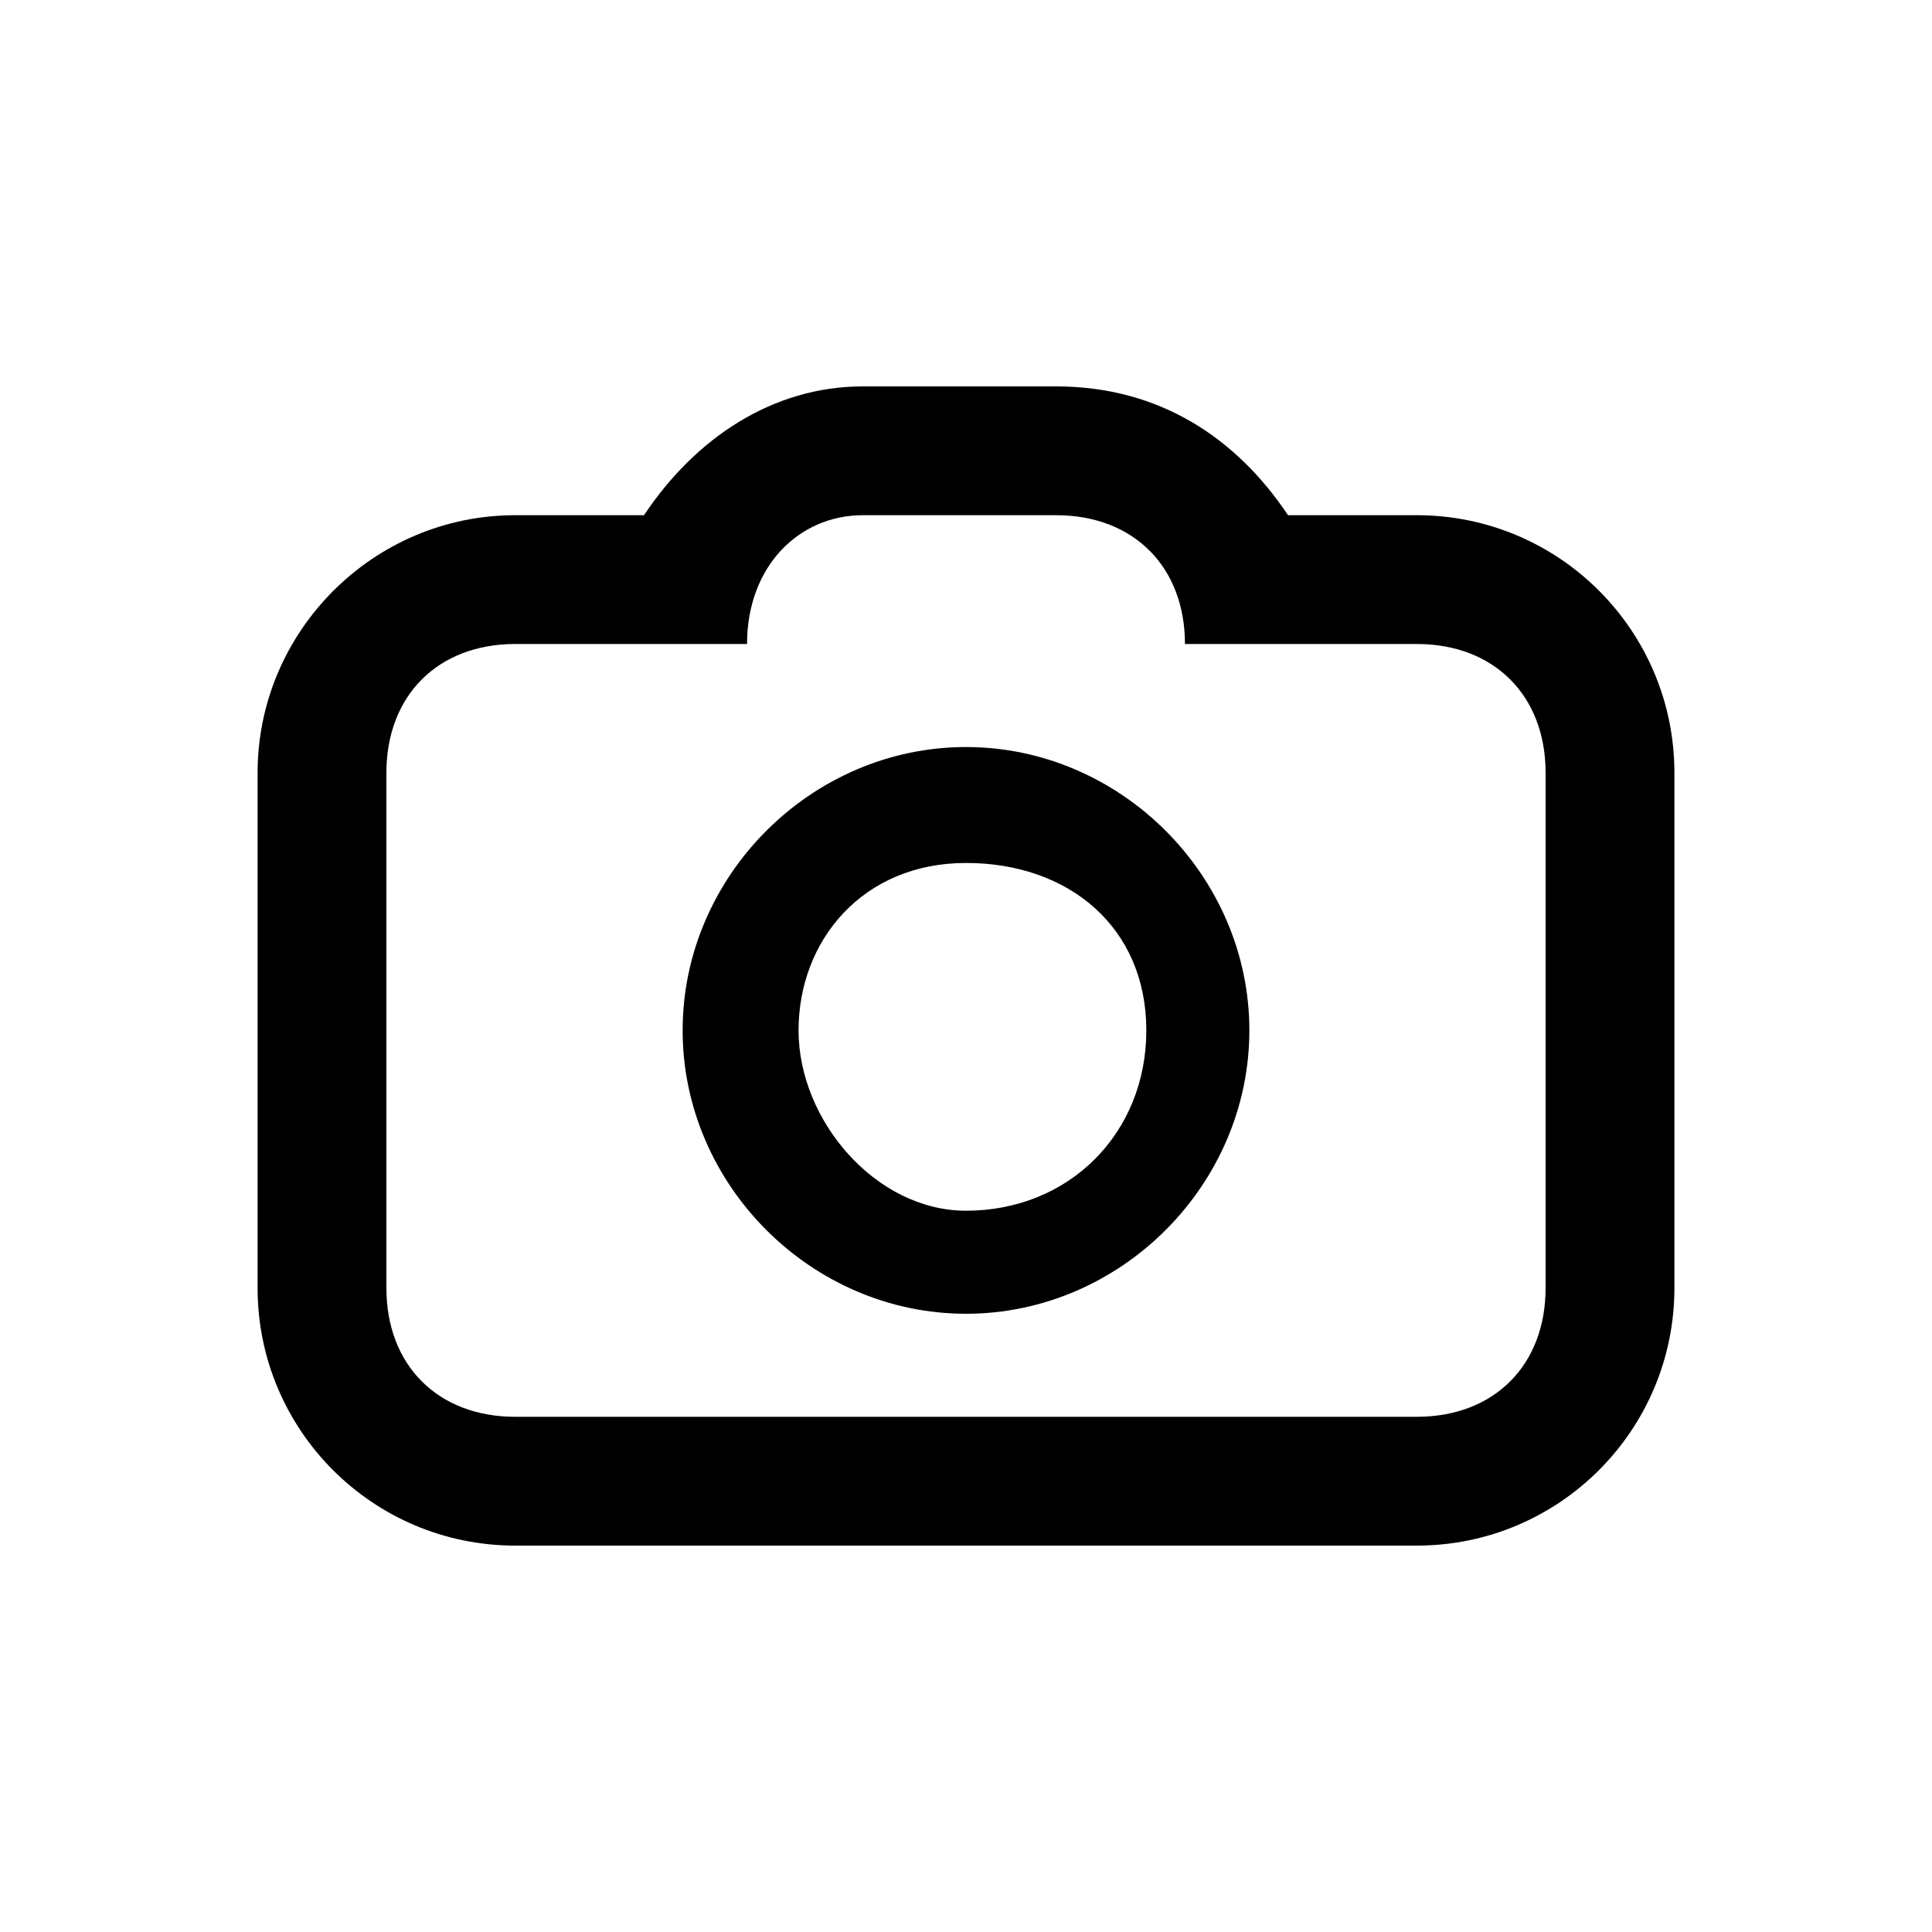
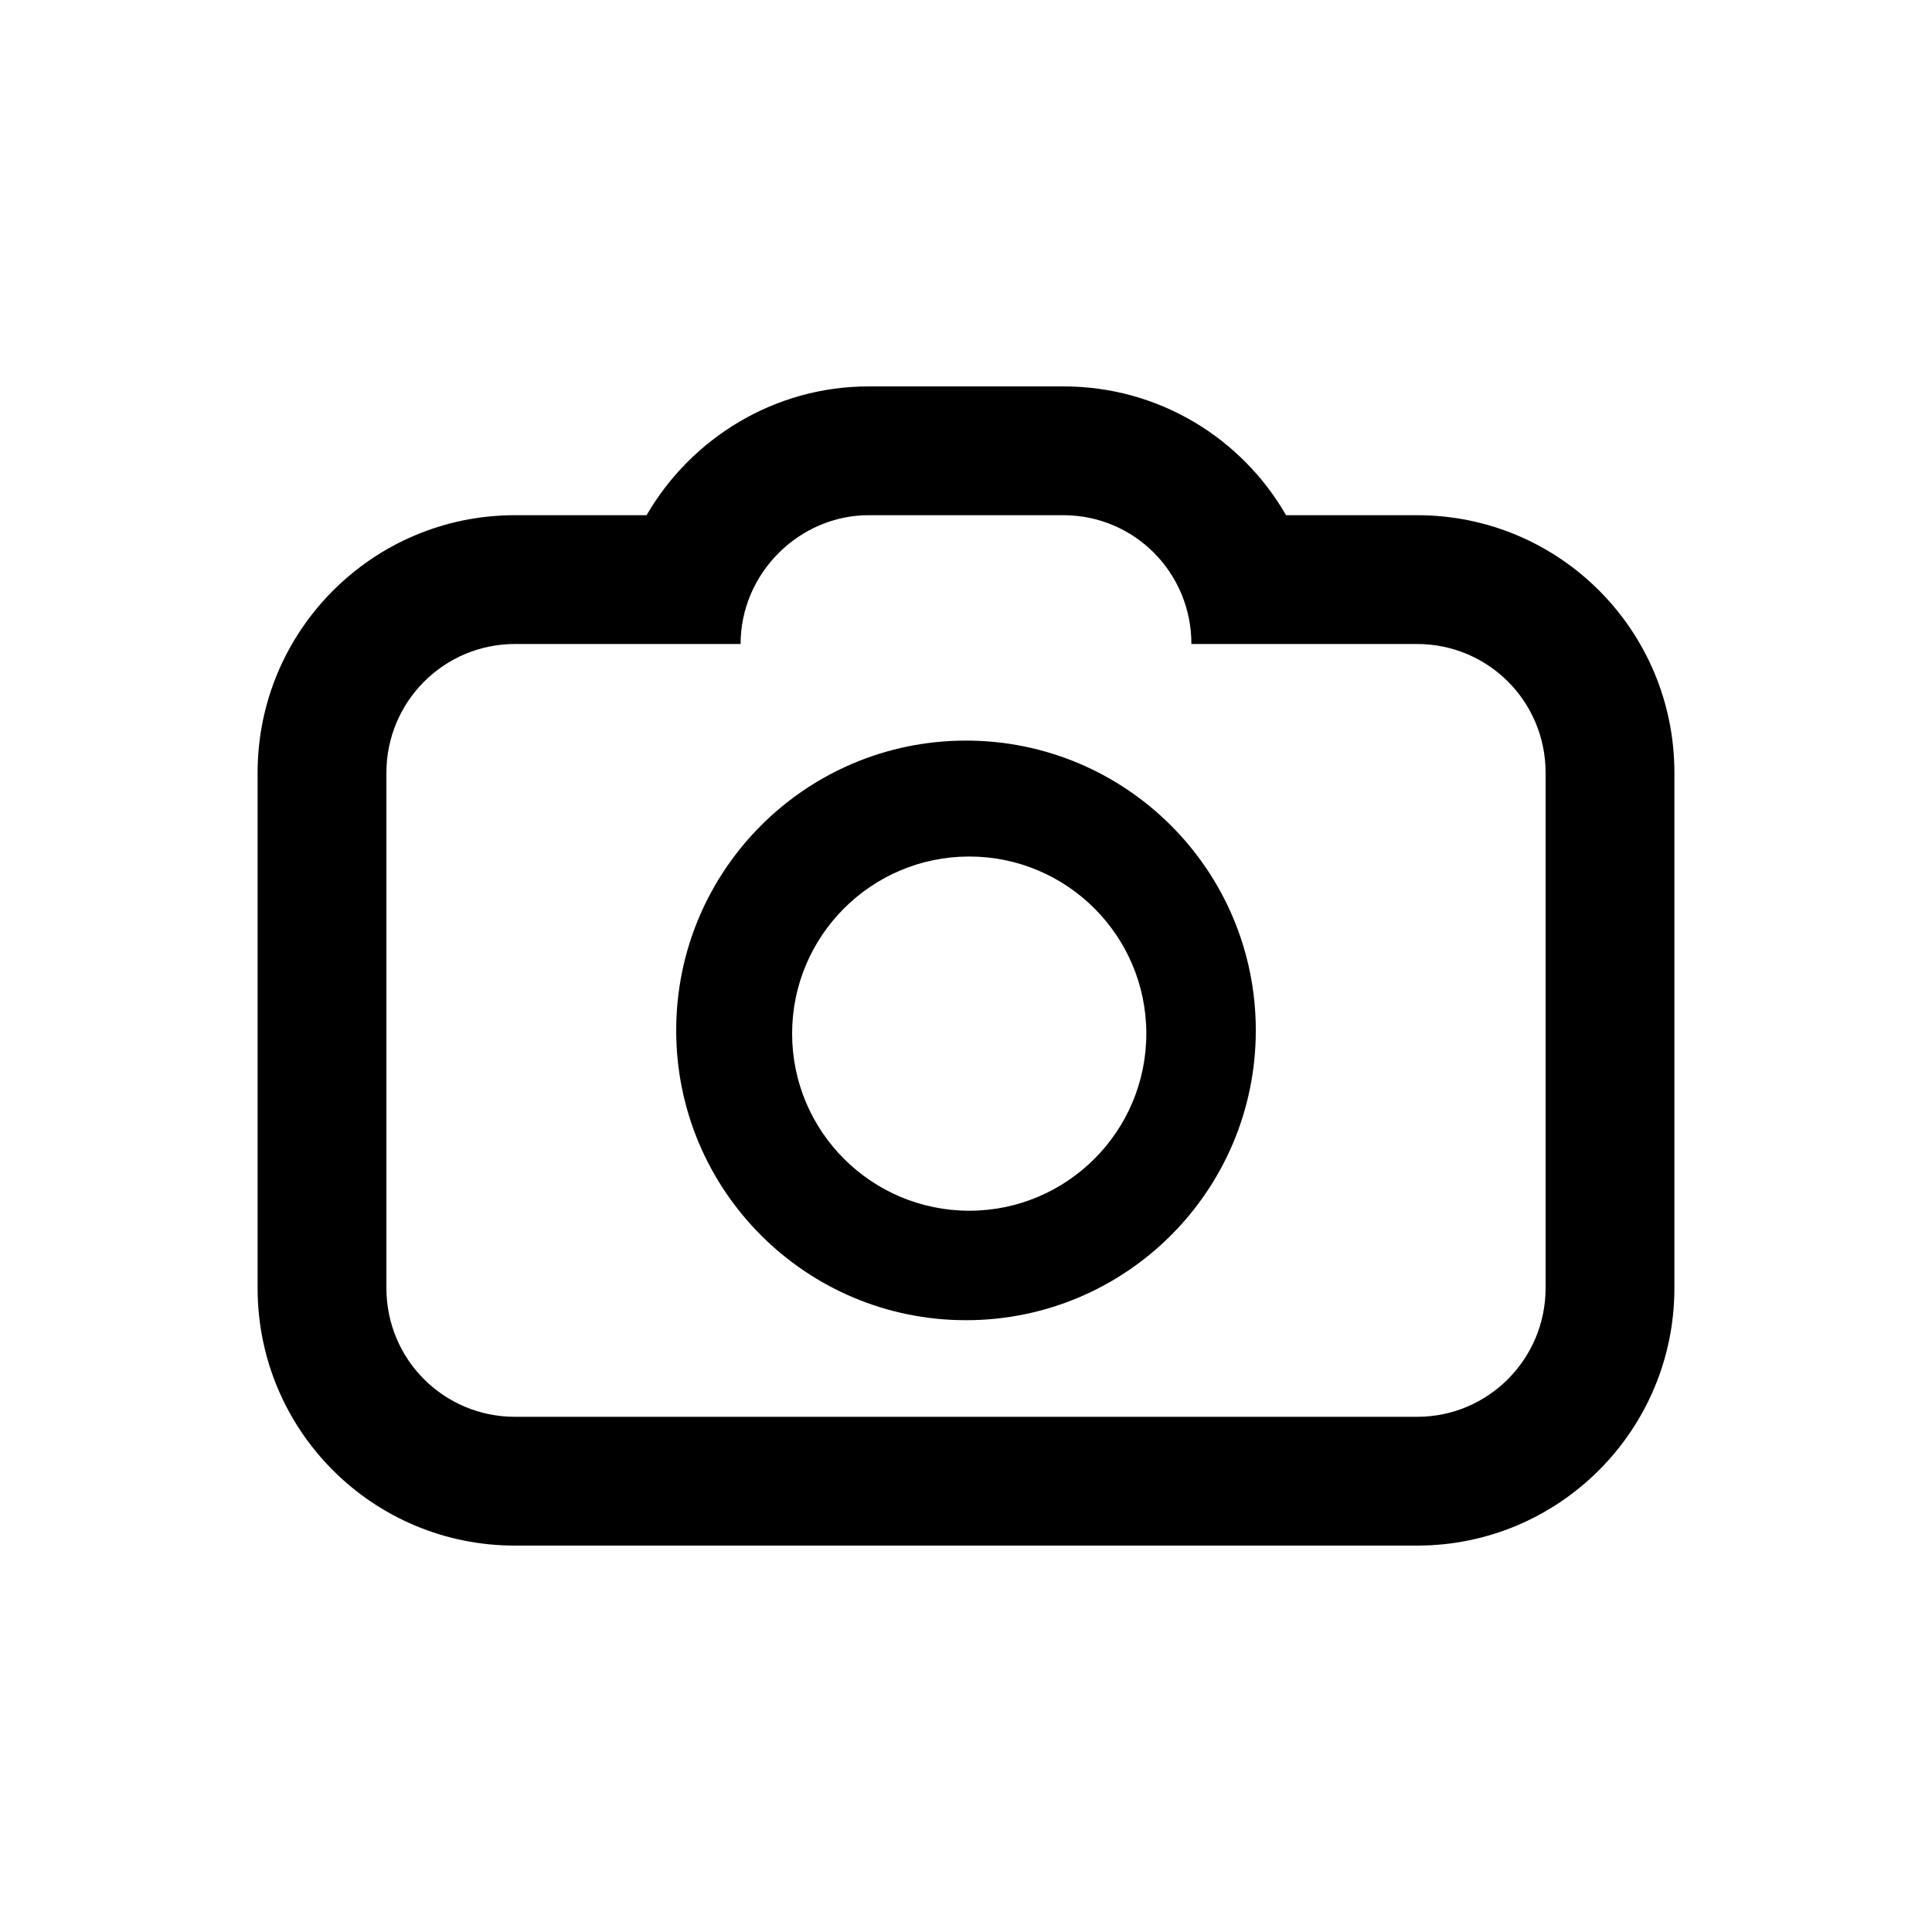
<svg xmlns="http://www.w3.org/2000/svg" viewBox="0 0 15 15">
-   <path d="M5.8 5H4c-.6 0-1 .4-1 1v4c0 .6.4 1 1 1h7c.6 0 1-.4 1-1V6c0-.6-.4-1-1-1H9.2c0-.6-.4-1-1-1H6.7c-.5 0-.9.4-.9 1zm.9-2h1.5c.8 0 1.4.4 1.8 1h1a2 2 0 0 1 2 2v4a2 2 0 0 1-2 2H4a2 2 0 0 1-2-2V6c0-1.1.9-2 2-2h1c.4-.6 1-1 1.7-1zm.8 7.2c-1.2 0-2.2-1-2.2-2.2s1-2.2 2.2-2.2 2.2 1 2.2 2.2-1 2.2-2.2 2.2zm0-.8c.8 0 1.4-.6 1.4-1.4s-.6-1.3-1.4-1.3-1.3.6-1.3 1.3.6 1.4 1.3 1.4z" />
+   <path d="M5.75 5H3.998C3.446 5 3 5.448 3 6v4c0 .556.447 1 .998 1h7.005c.551 0 .997-.448.997-1V6c0-.556-.447-1-.998-1H9.25c0-.556-.445-1-.994-1H6.744c-.536 0-.994.448-.994 1zm.994-2h1.513c.74 0 1.384.402 1.728 1h1.018C12.107 4 13 4.893 13 6v4c0 1.104-.894 2-1.998 2H3.998C2.893 12 2 11.107 2 10V6c0-1.104.894-2 1.998-2H5.02c.346-.597.992-1 1.724-1zm.756 7.25c-1.243 0-2.25-1.007-2.25-2.25S6.257 5.75 7.5 5.75 9.75 6.757 9.75 8s-1.007 2.25-2.25 2.25zm.025-.85c.759 0 1.375-.616 1.375-1.375S8.284 6.65 7.525 6.65 6.15 7.266 6.15 8.025 6.766 9.4 7.525 9.4z" />
</svg>
